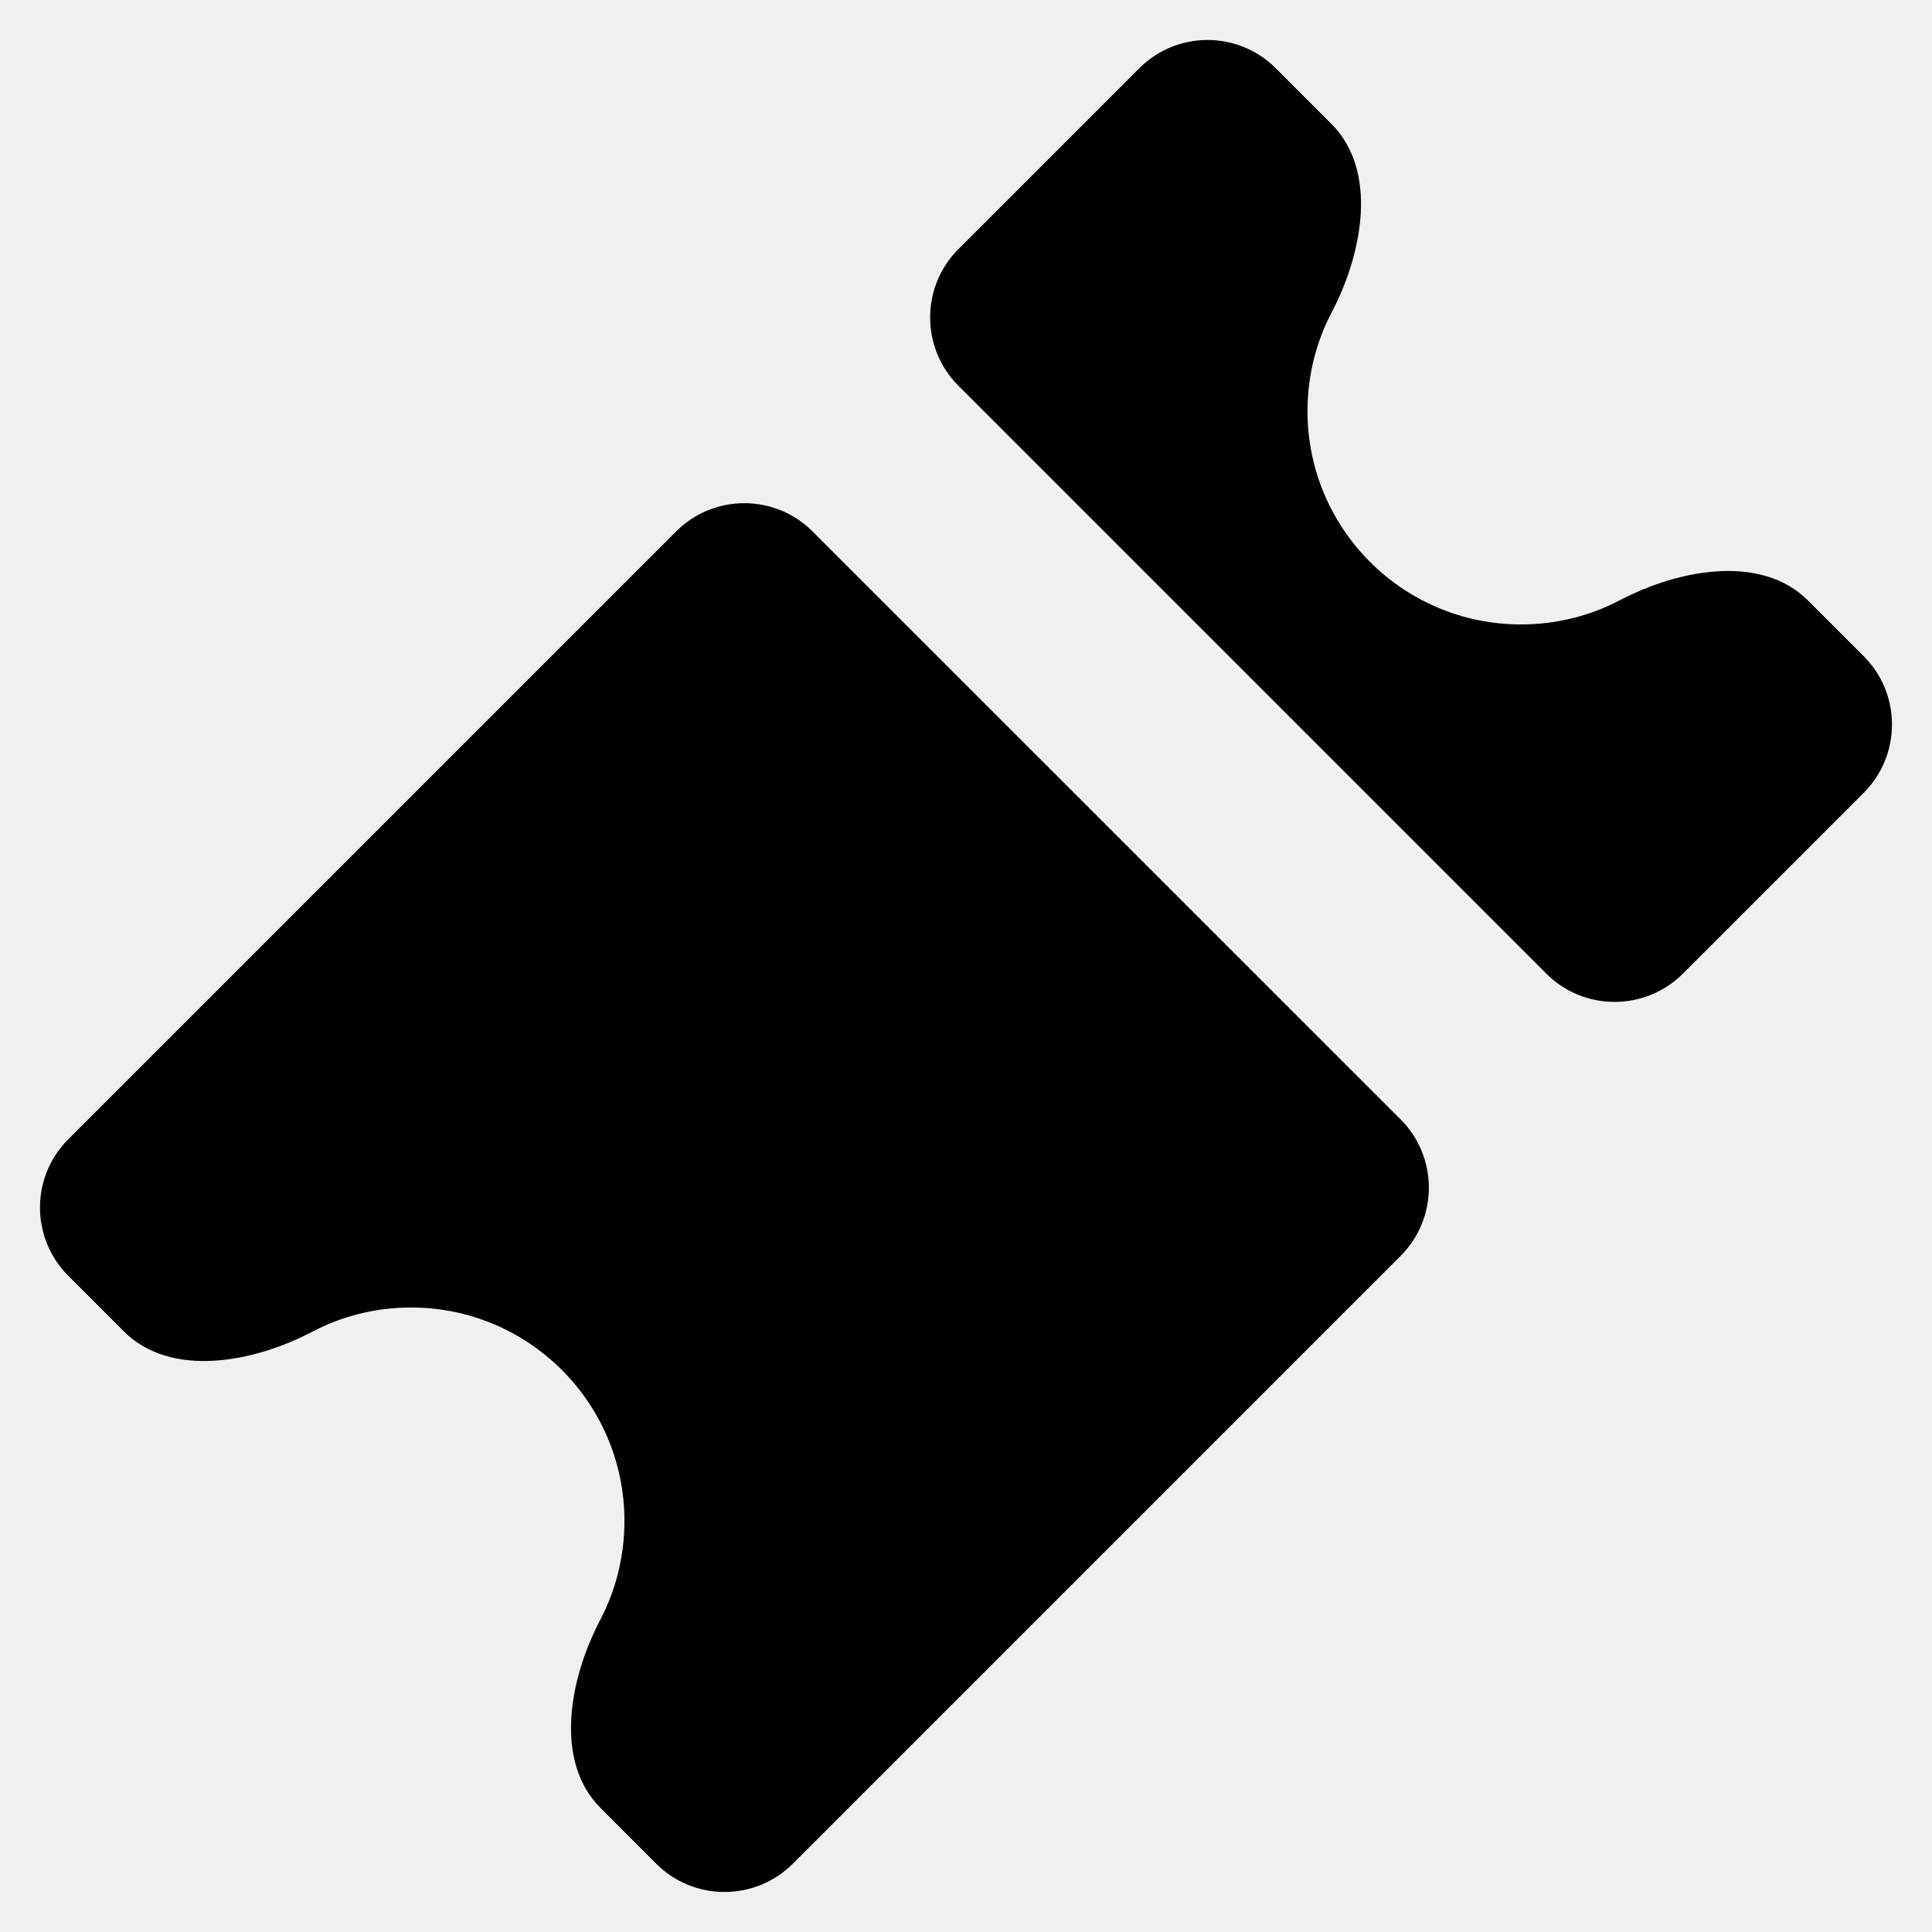
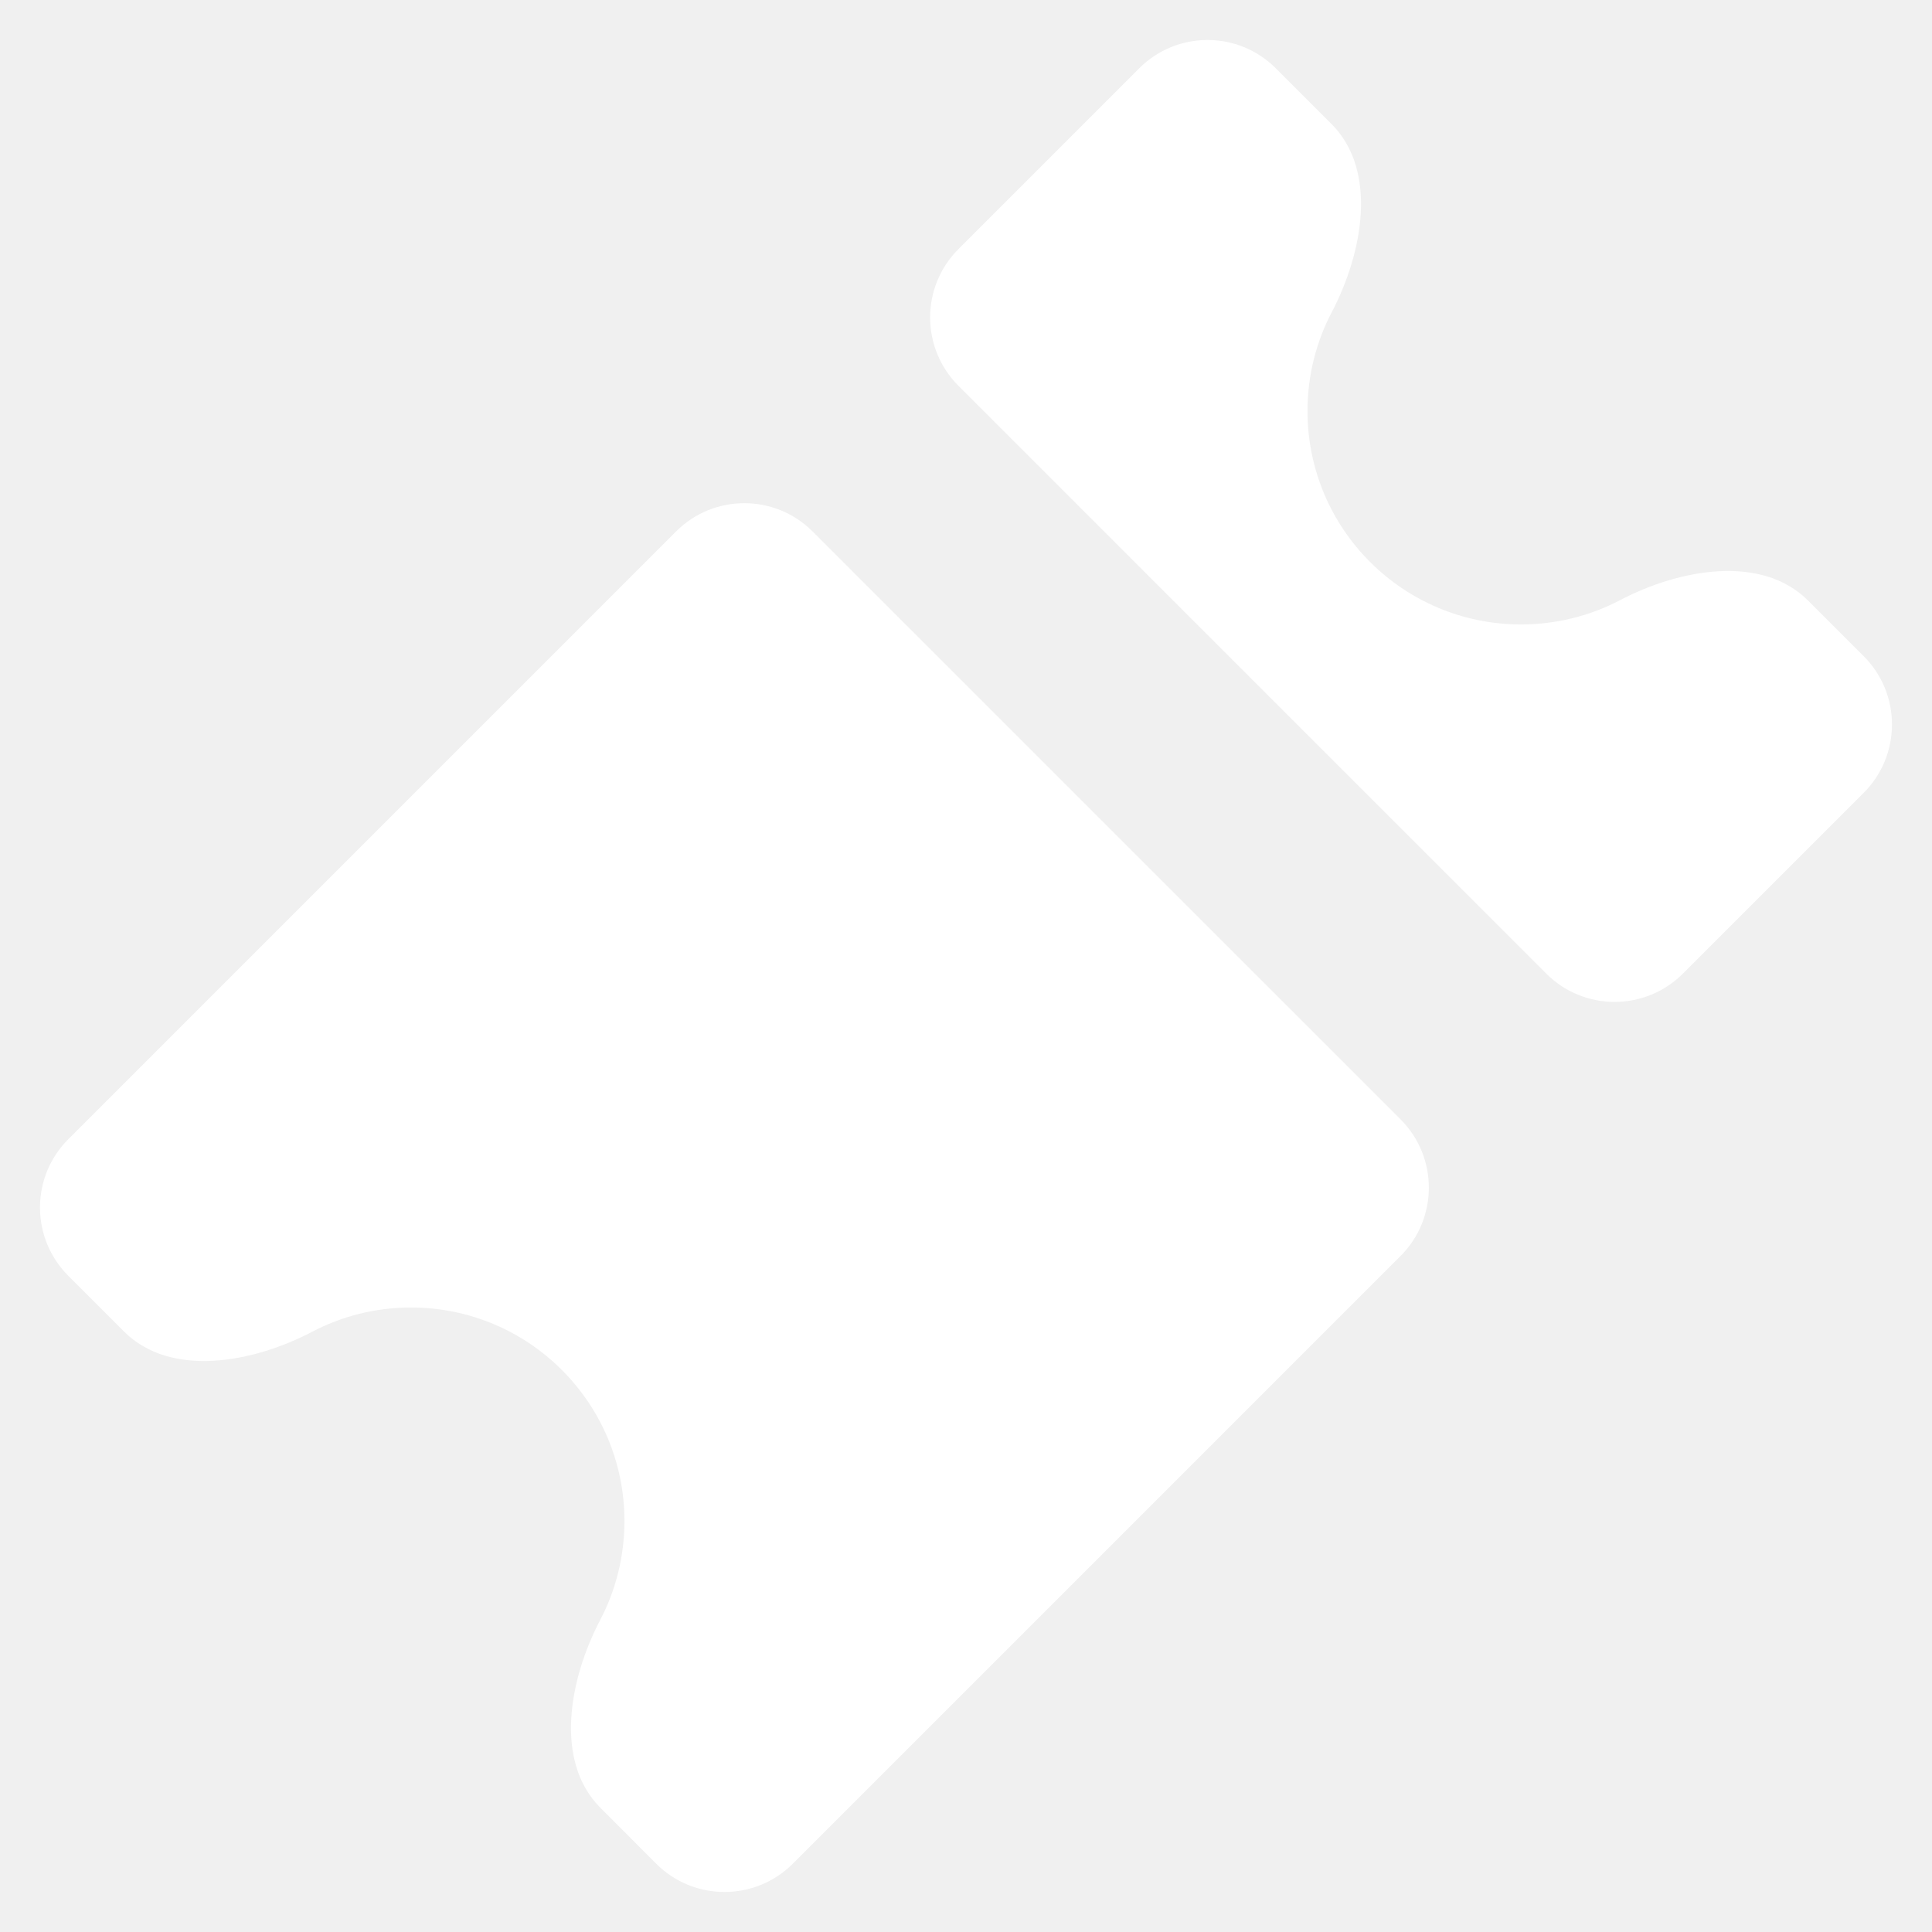
<svg xmlns="http://www.w3.org/2000/svg" width="20" height="20" viewBox="0 0 20 20" fill="none">
  <g transform="translate(0.4142 0.4142)">
-     <path fill-rule="evenodd" clip-rule="evenodd" d="M6.584 5.088C6.974 4.697 7.608 4.697 7.998 5.088L14.084 11.173C14.475 11.564 14.475 12.197 14.084 12.588L7.793 18.879C7.402 19.269 6.769 19.269 6.379 18.879L5.803 18.302C5.318 17.818 5.48 16.963 5.799 16.356C5.959 16.05 6.05 15.701 6.05 15.331C6.05 14.111 5.061 13.121 3.841 13.121C3.471 13.121 3.122 13.212 2.816 13.373C2.209 13.691 1.354 13.854 0.869 13.369L0.293 12.793C-0.098 12.402 -0.098 11.769 0.293 11.379L6.584 5.088ZM9.507 3.579C9.117 3.188 9.117 2.555 9.507 2.165L11.379 0.293C11.769 -0.098 12.402 -0.098 12.793 0.293L13.369 0.869C13.854 1.354 13.691 2.209 13.373 2.816C13.212 3.122 13.121 3.471 13.121 3.841C13.121 5.061 14.111 6.05 15.331 6.05C15.701 6.05 16.05 5.959 16.356 5.799C16.963 5.48 17.818 5.318 18.303 5.803L18.879 6.379C19.269 6.769 19.269 7.402 18.879 7.793L17.007 9.665C16.616 10.055 15.983 10.055 15.593 9.665L9.507 3.579Z" fill="currentColor" />
+     <path fill-rule="evenodd" clip-rule="evenodd" d="M6.584 5.088C6.974 4.697 7.608 4.697 7.998 5.088L14.084 11.173C14.475 11.564 14.475 12.197 14.084 12.588L7.793 18.879C7.402 19.269 6.769 19.269 6.379 18.879L5.803 18.302C5.318 17.818 5.48 16.963 5.799 16.356C5.959 16.05 6.05 15.701 6.05 15.331C6.05 14.111 5.061 13.121 3.841 13.121C3.471 13.121 3.122 13.212 2.816 13.373C2.209 13.691 1.354 13.854 0.869 13.369L0.293 12.793C-0.098 12.402 -0.098 11.769 0.293 11.379L6.584 5.088ZM9.507 3.579C9.117 3.188 9.117 2.555 9.507 2.165L11.379 0.293C11.769 -0.098 12.402 -0.098 12.793 0.293L13.369 0.869C13.854 1.354 13.691 2.209 13.373 2.816C13.212 3.122 13.121 3.471 13.121 3.841C13.121 5.061 14.111 6.05 15.331 6.05C15.701 6.05 16.05 5.959 16.356 5.799C16.963 5.48 17.818 5.318 18.303 5.803L18.879 6.379C19.269 6.769 19.269 7.402 18.879 7.793L17.007 9.665C16.616 10.055 15.983 10.055 15.593 9.665L9.507 3.579Z" fill="#FFFFFF" />
  </g>
</svg>
